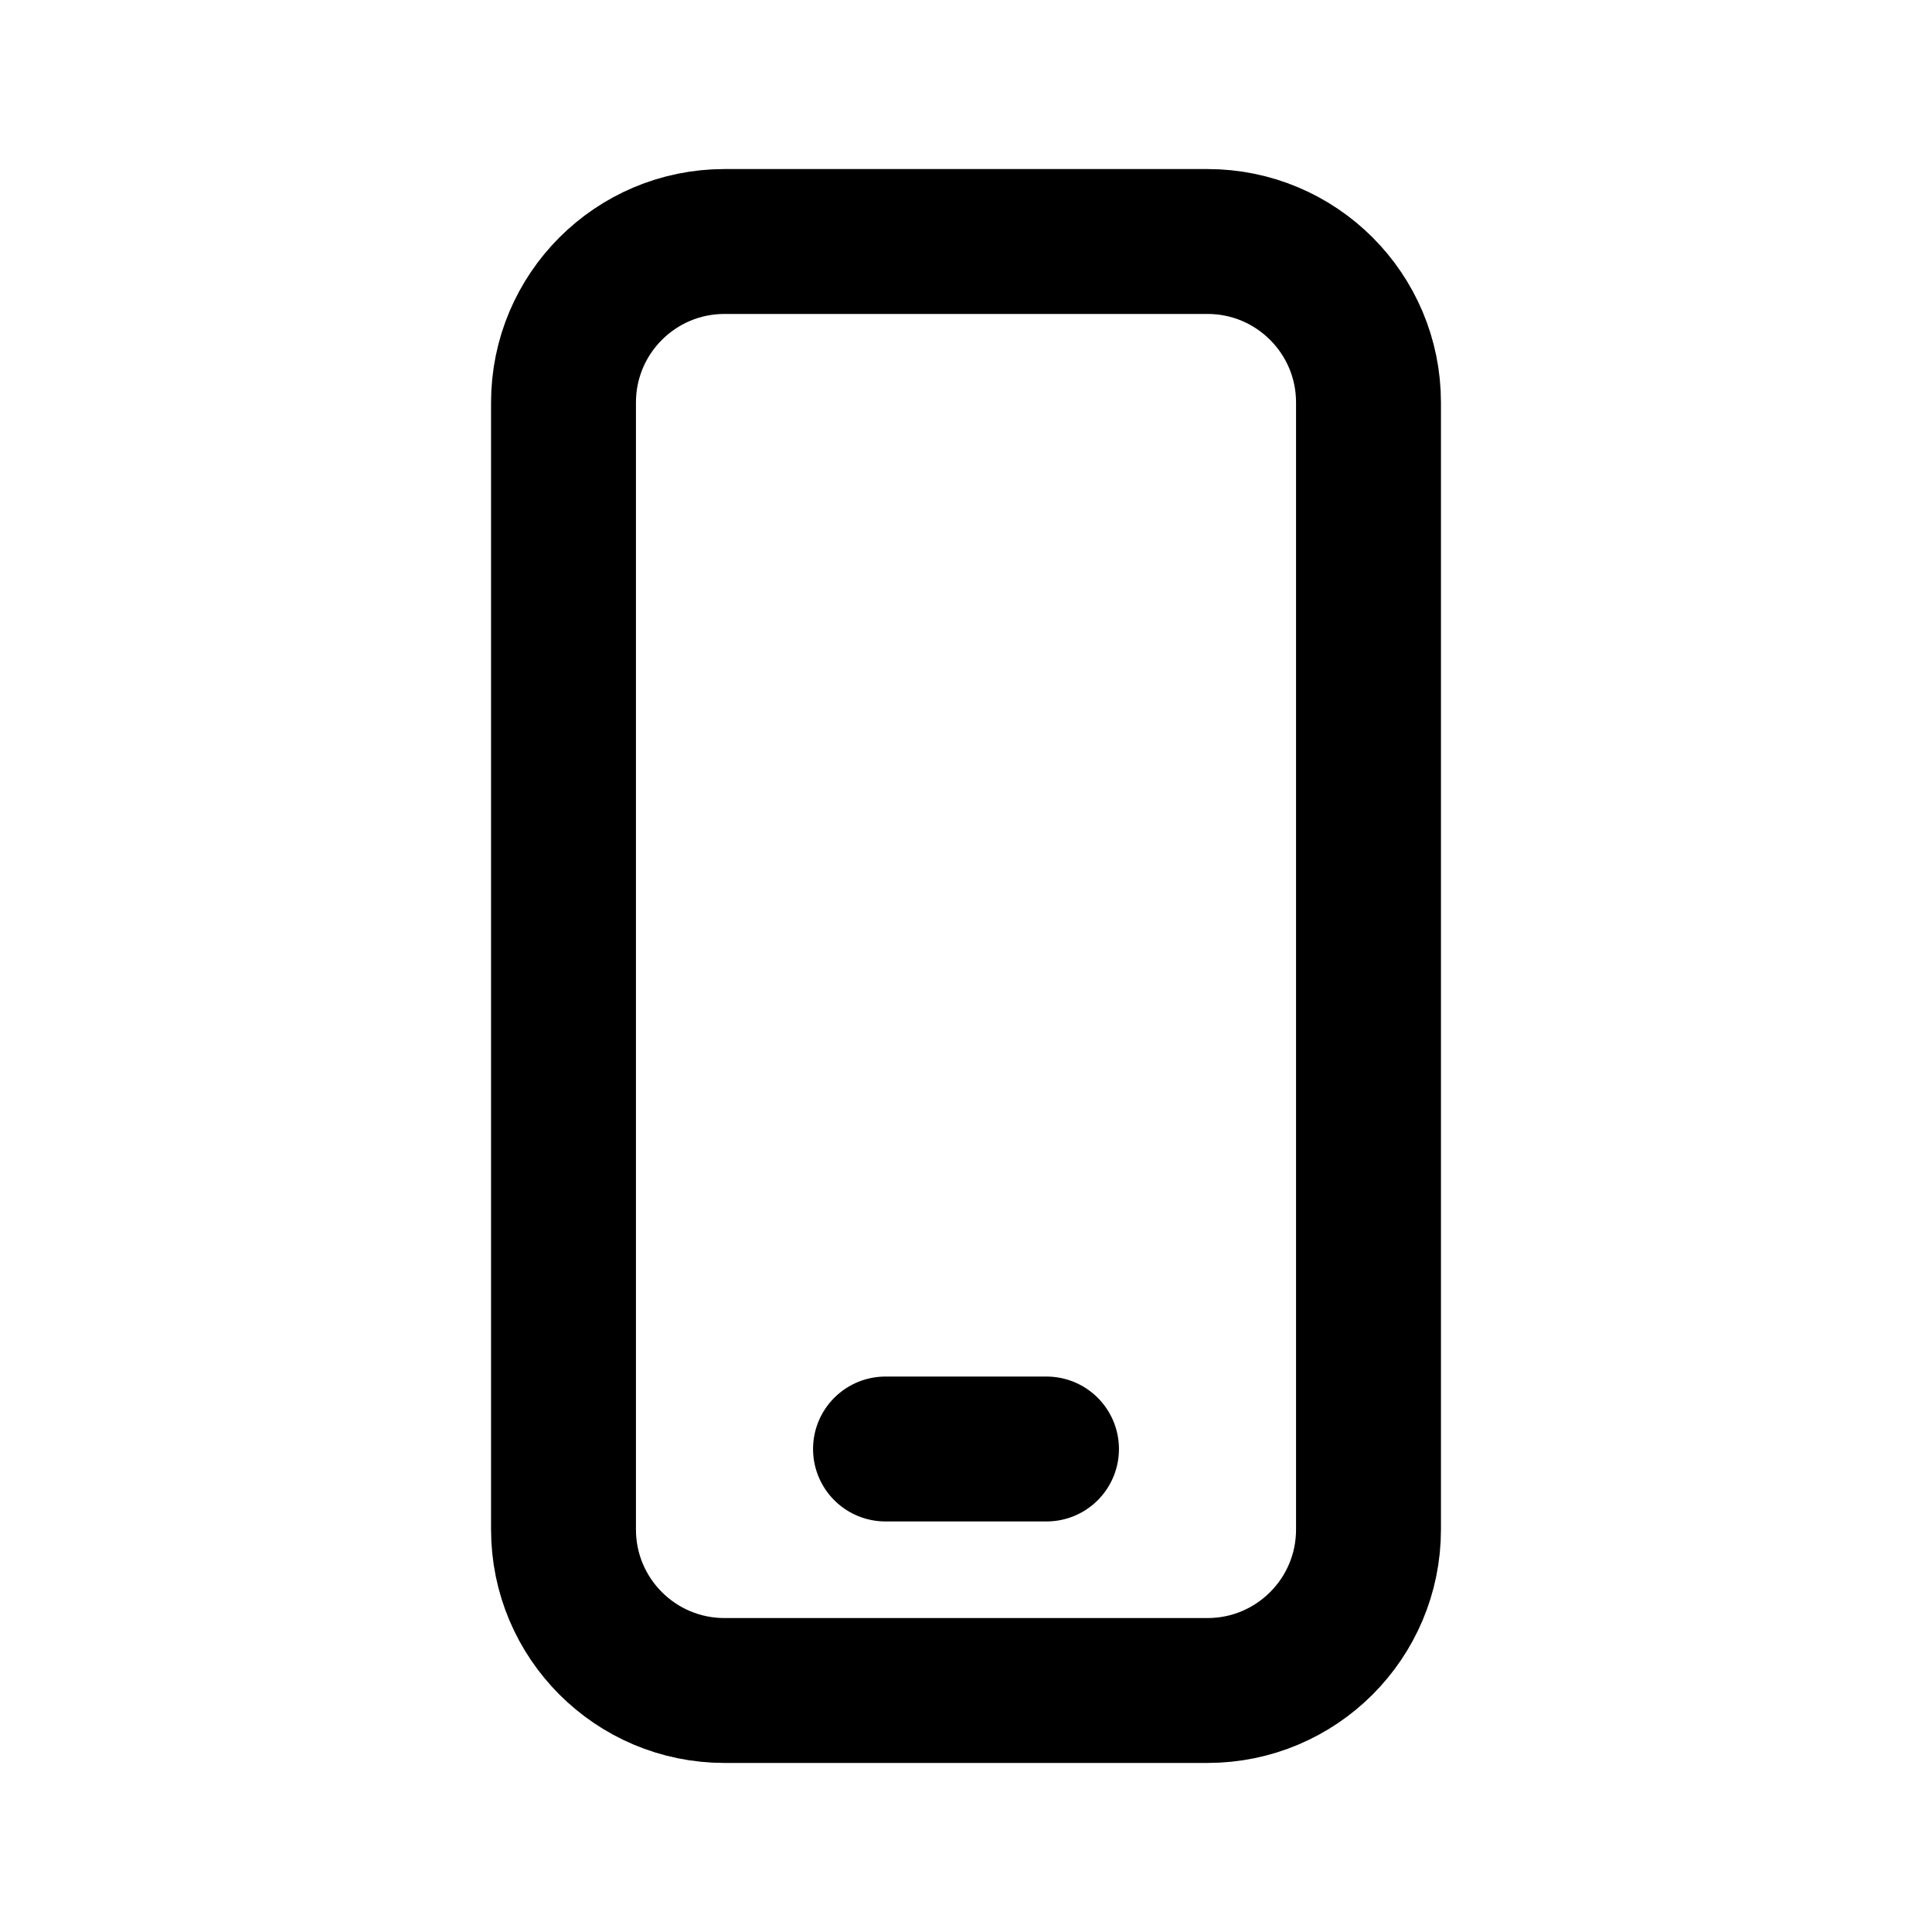
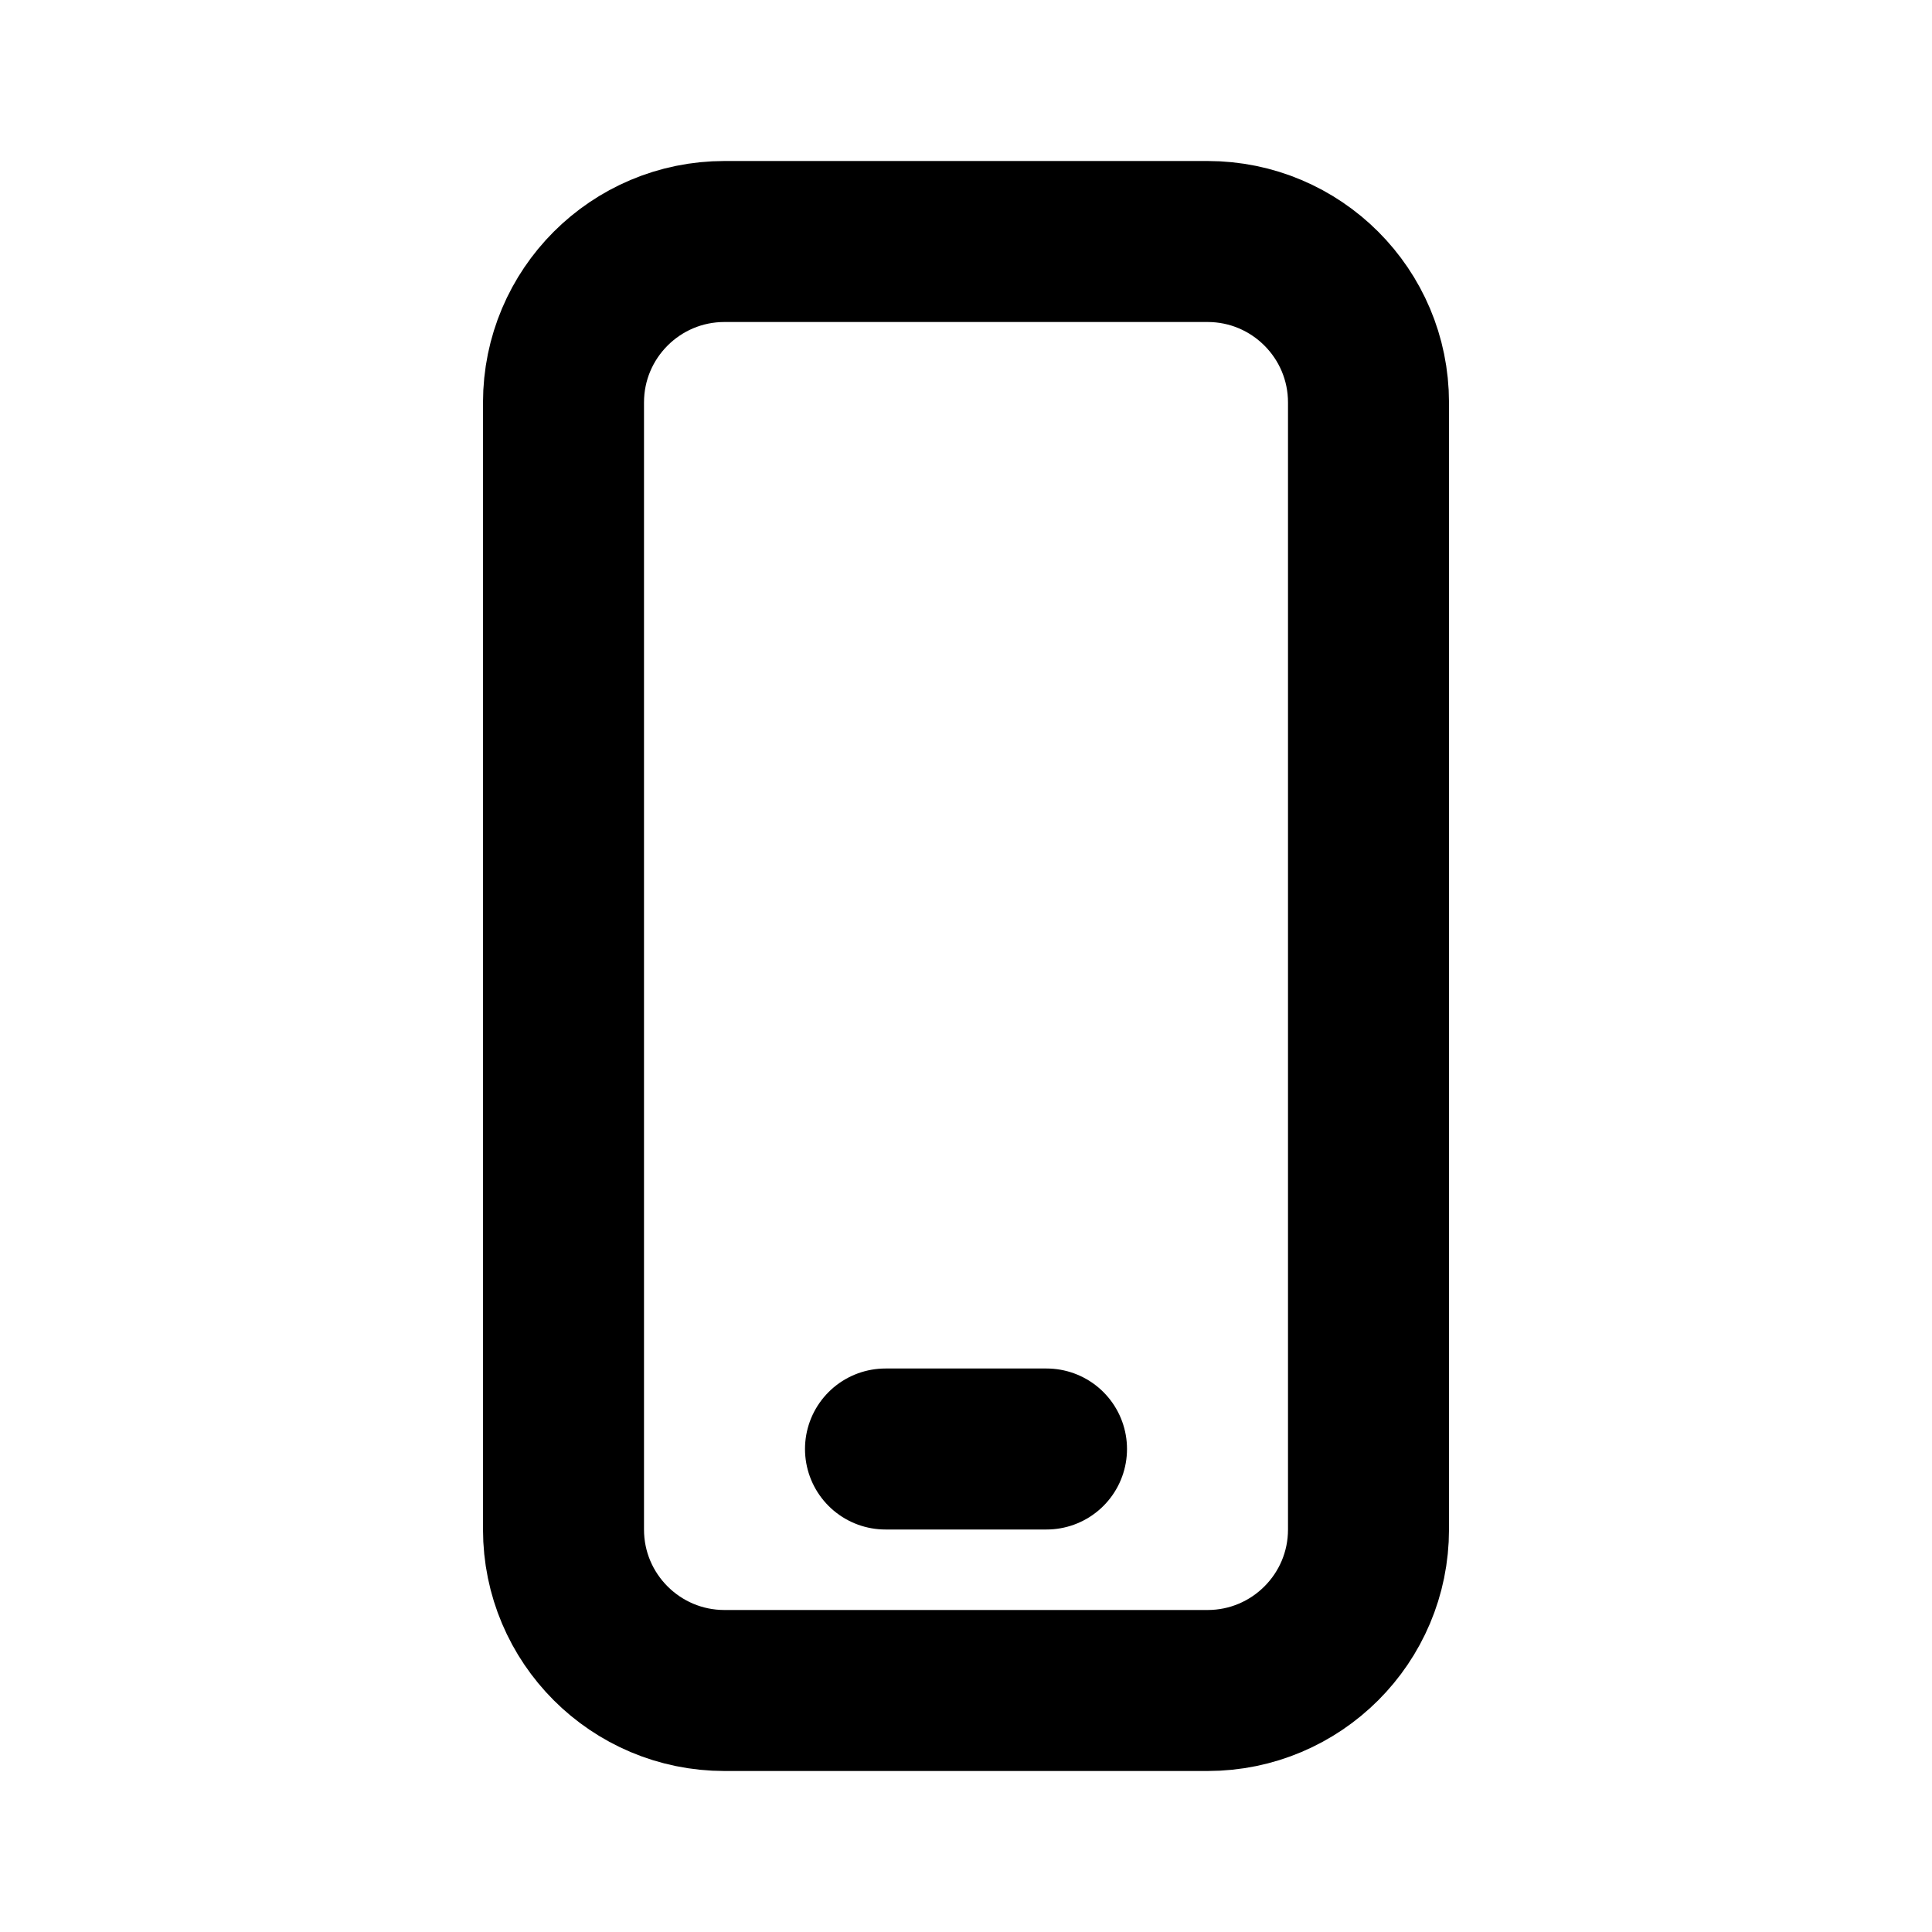
- <svg xmlns="http://www.w3.org/2000/svg" width="24" height="24" viewBox="0 0 24 24" fill="none" stroke="currentColor" stroke-width="1.8" stroke-linecap="round" stroke-linejoin="round">
+ <svg xmlns="http://www.w3.org/2000/svg" width="24" height="24" viewBox="0 0 24 24" fill="none" stroke="currentColor" stroke-width="2" stroke-linecap="round" stroke-linejoin="round">
  <rect x="7" y="3" width="10" height="18" rx="2" />
  <path d="M11 18h2" />
</svg>
